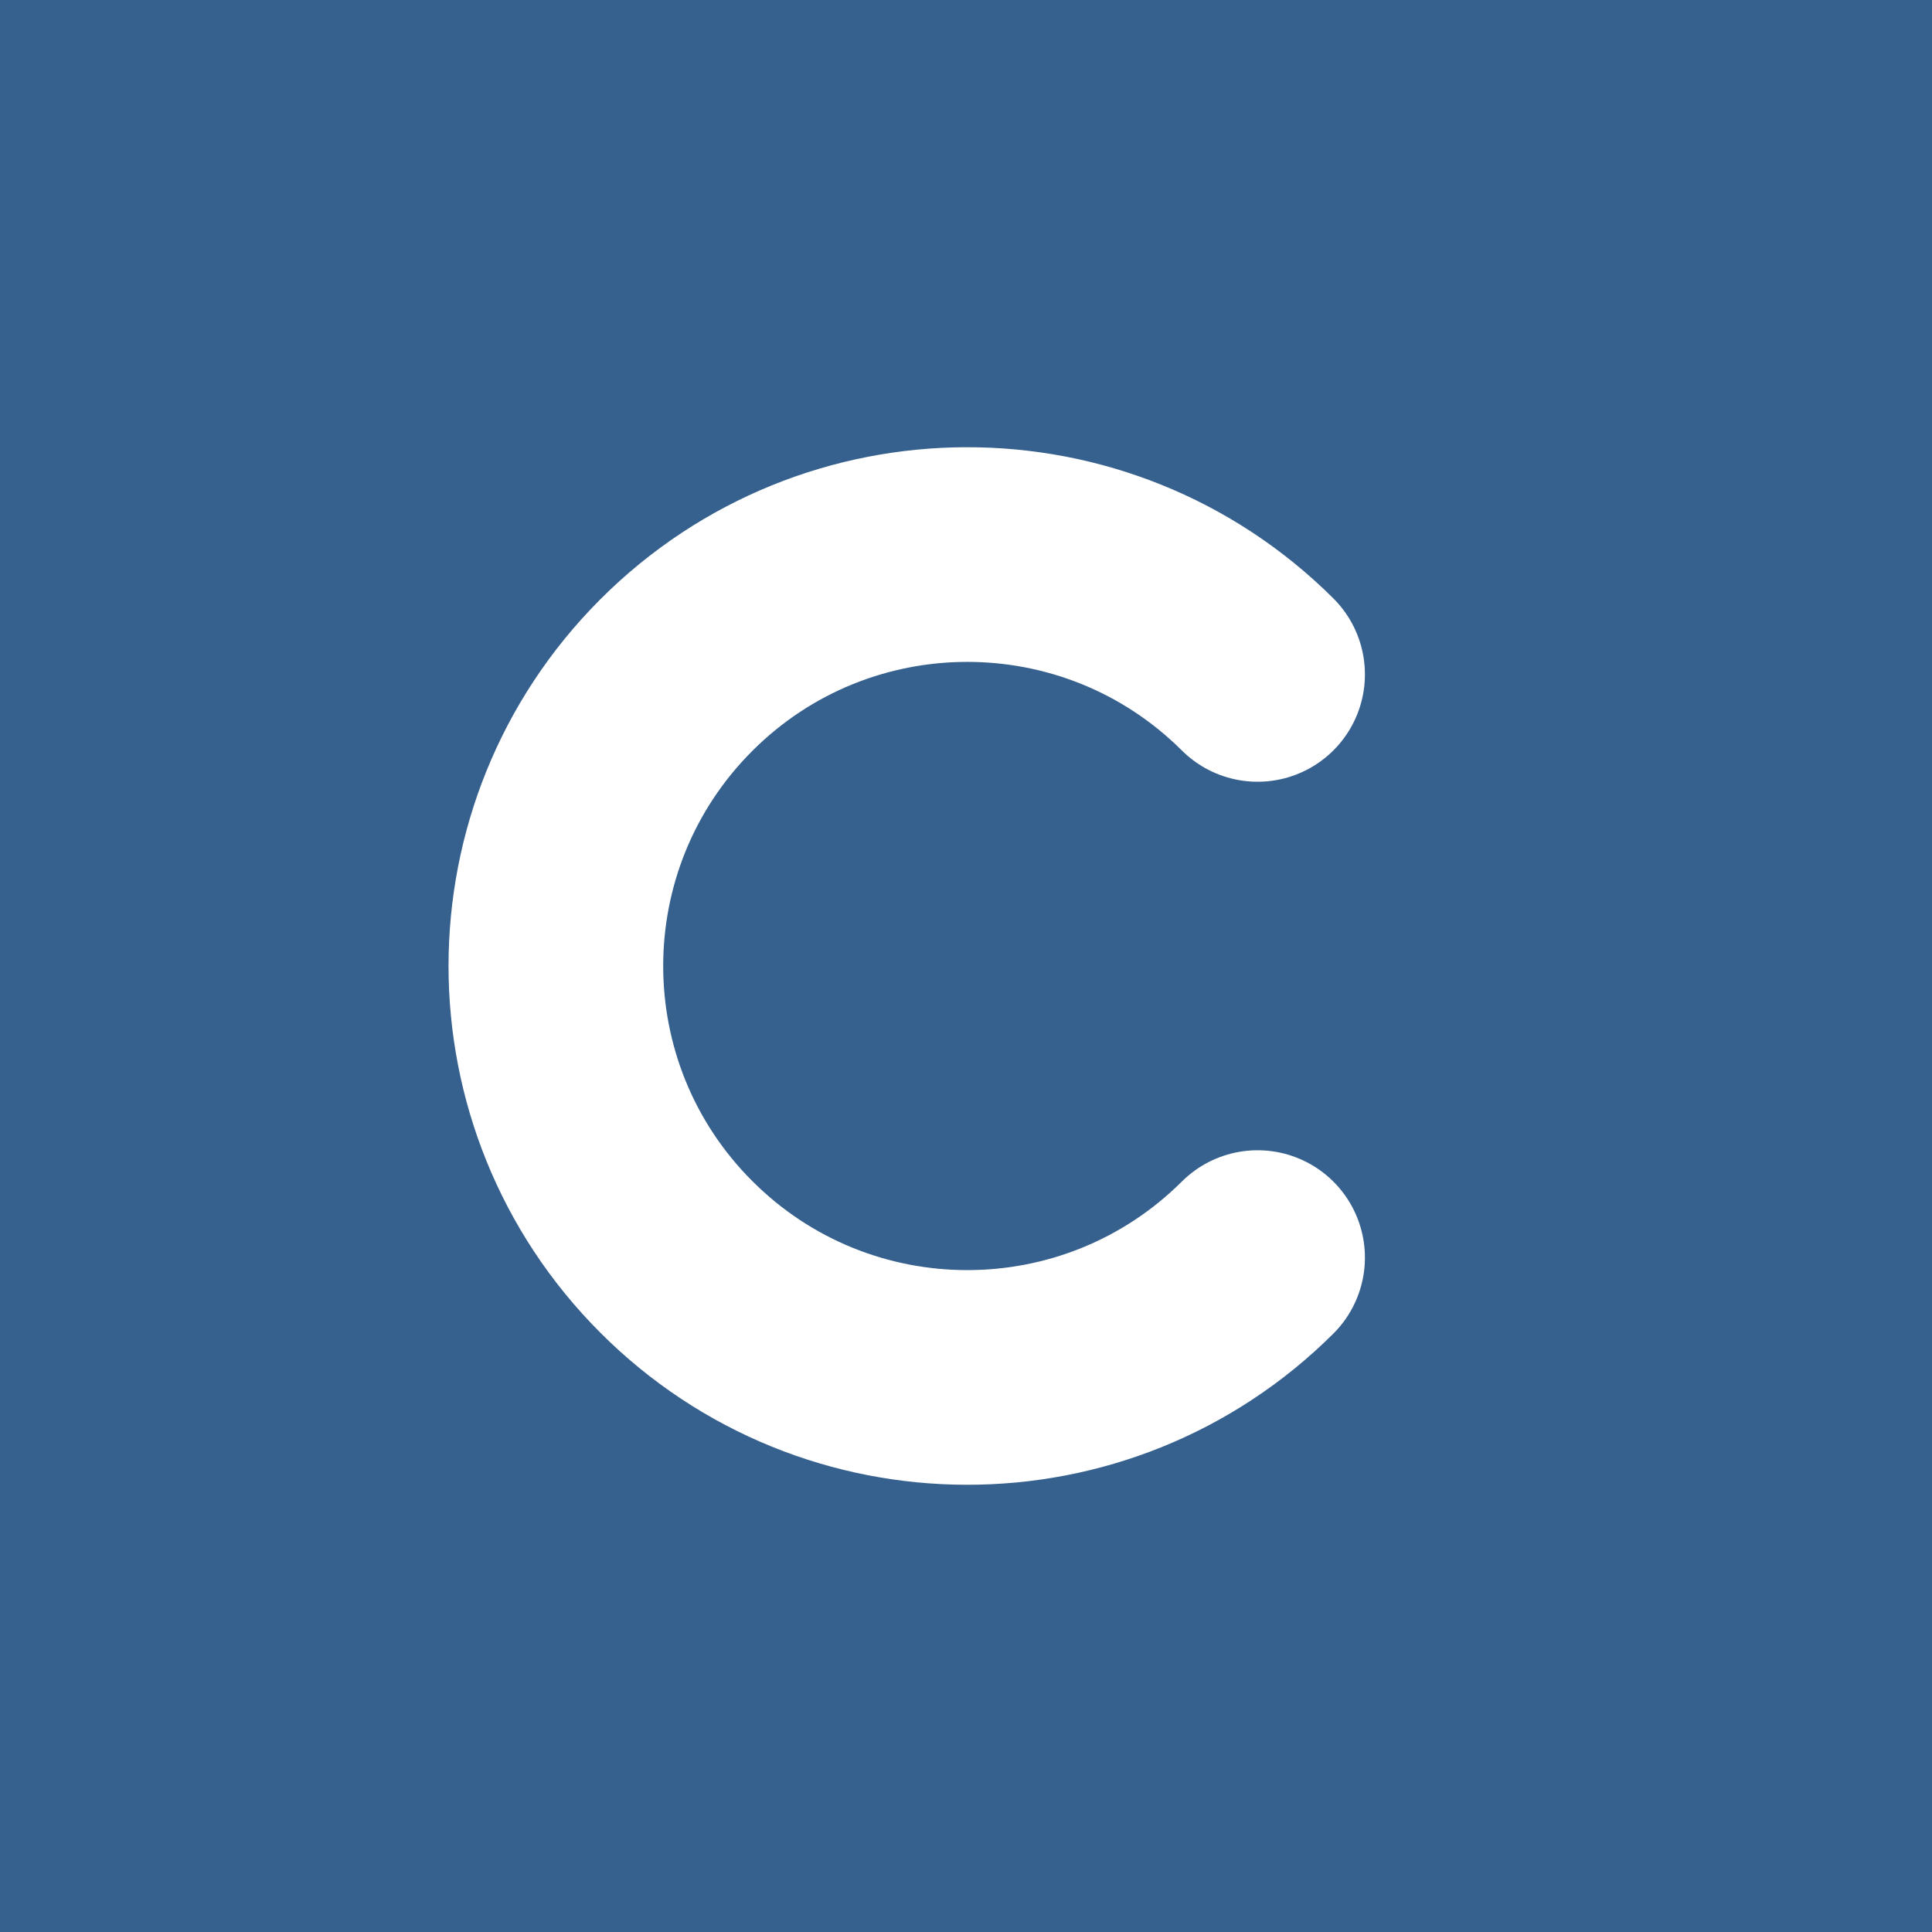
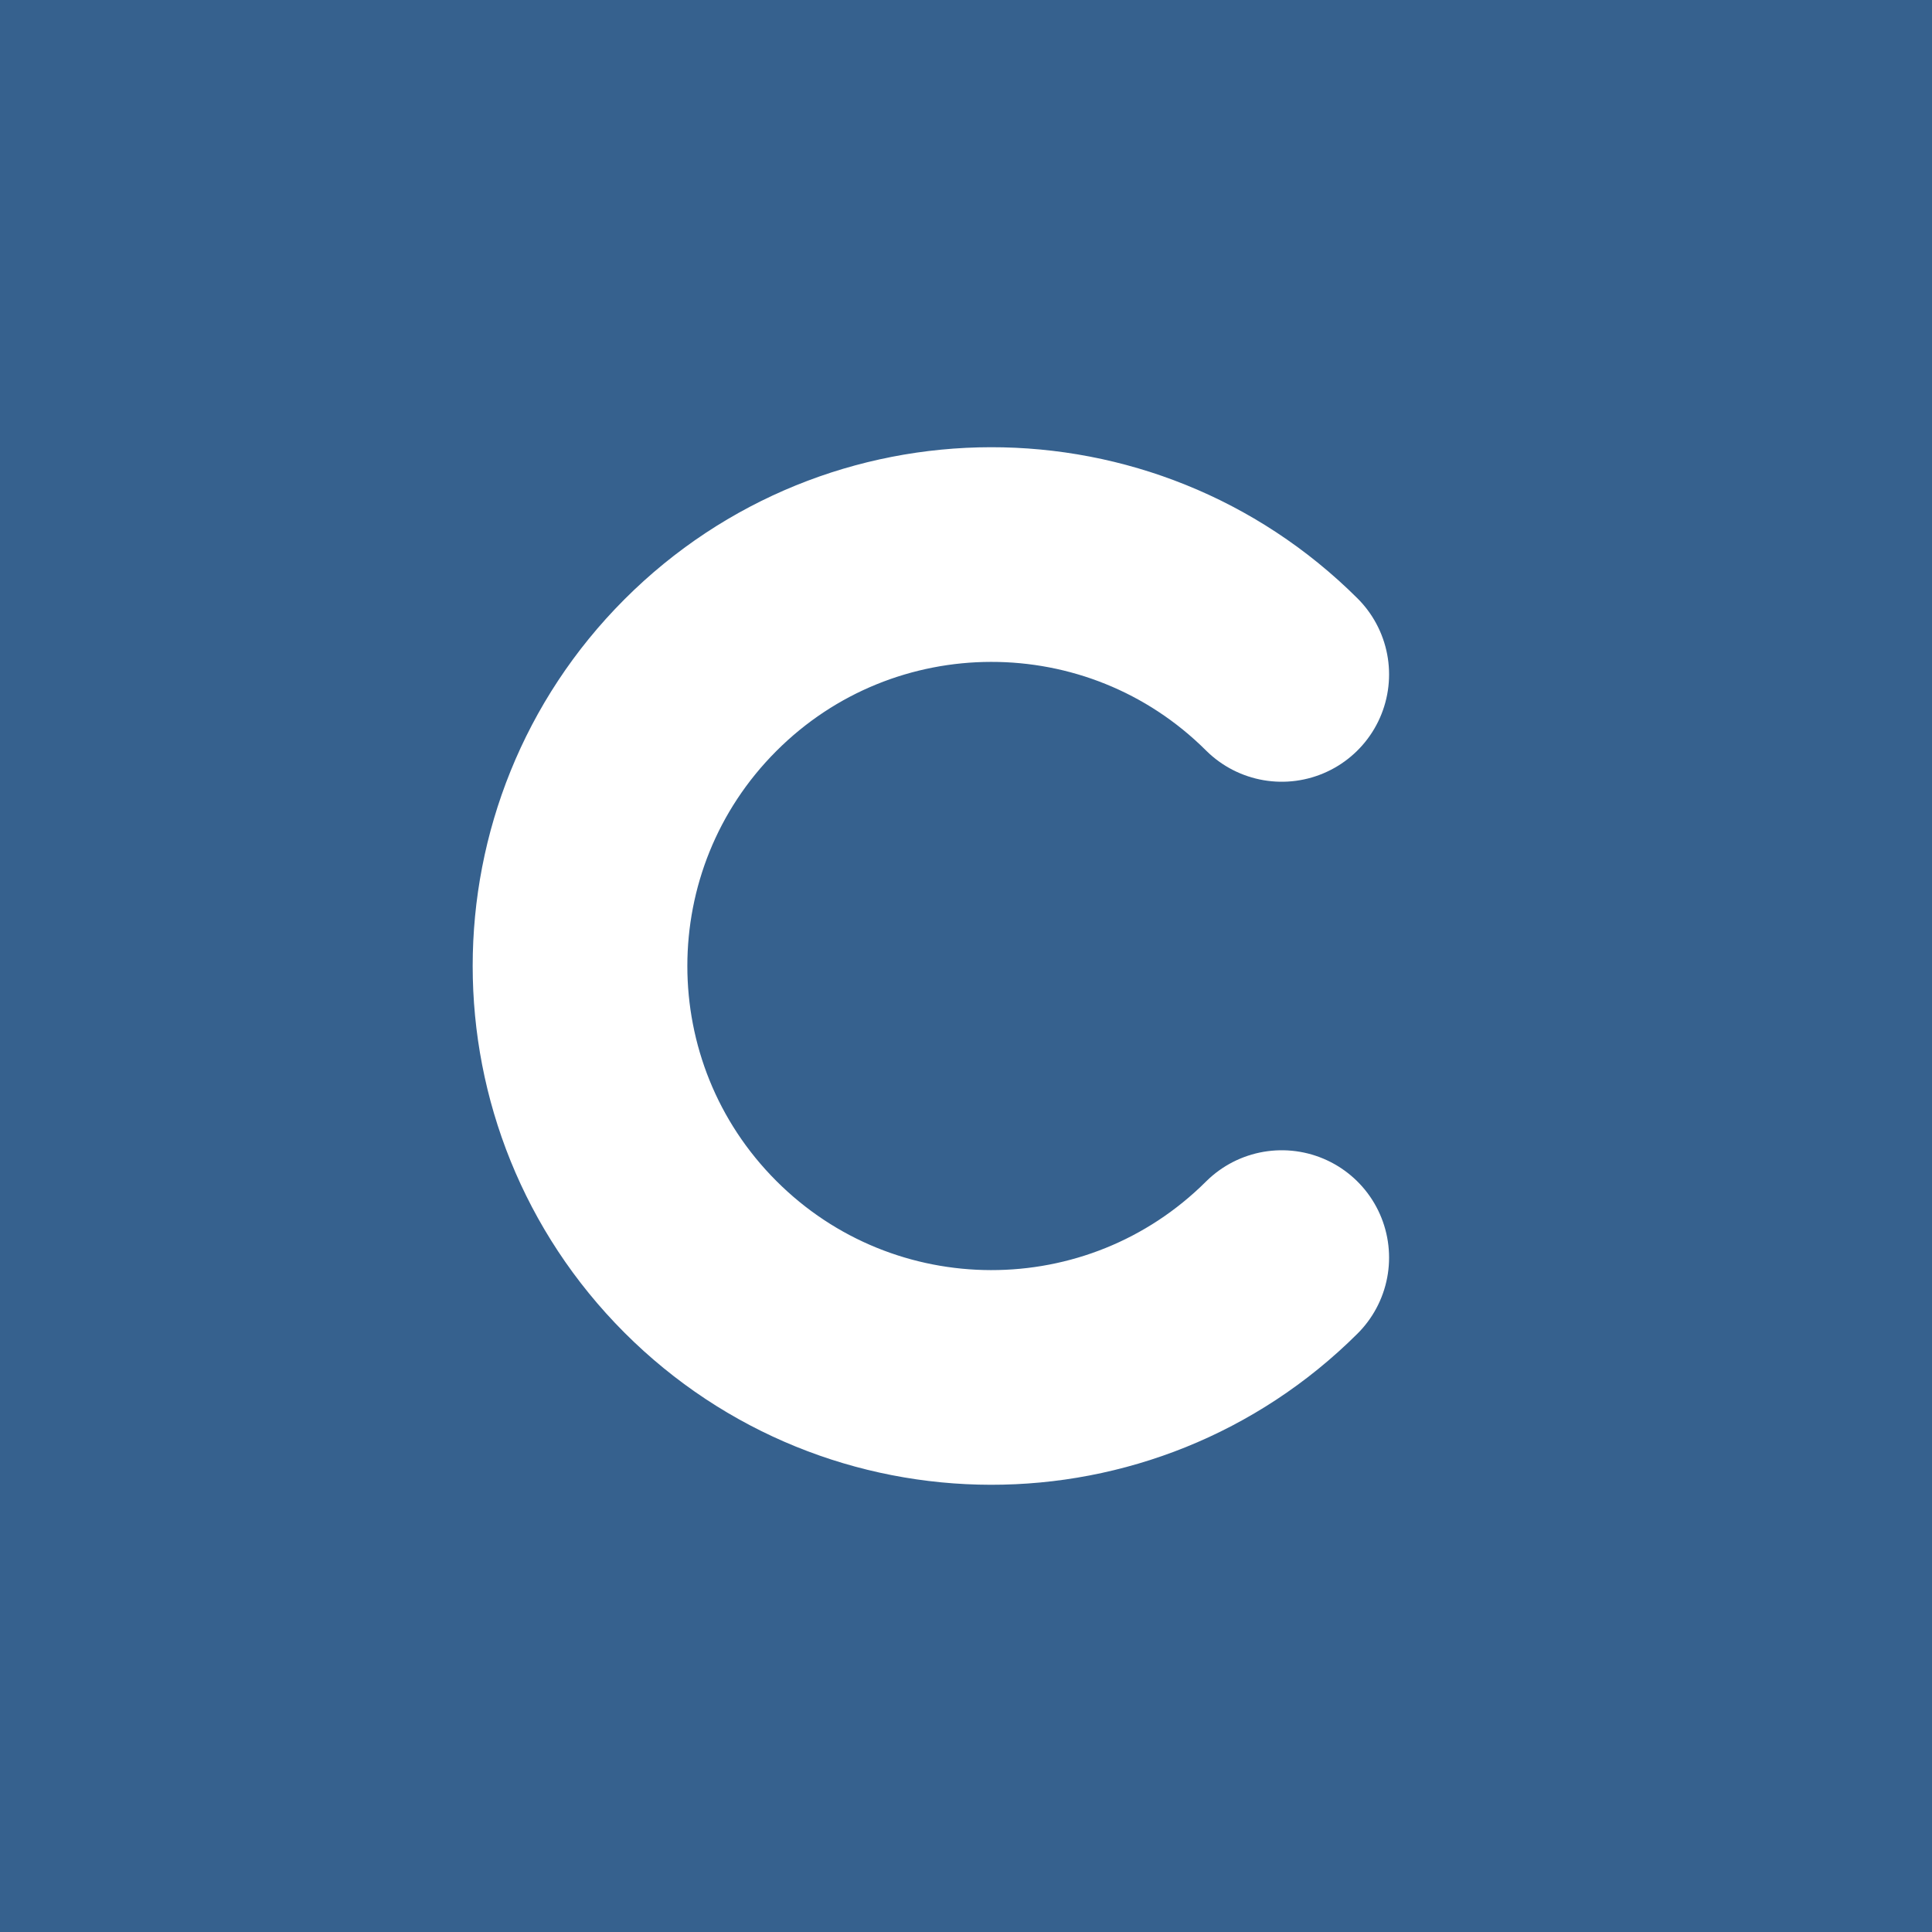
<svg xmlns="http://www.w3.org/2000/svg" viewBox="0 0 108 108">
  <rect width="108" height="108" fill="#36618e" />
-   <path d="M70.3 37.7 A23 23 0 1 0 70.3 70.3" fill="none" stroke="#ffffff" stroke-width="12" stroke-linecap="round" />
+   <path d="M71.65 37.7 A23 23 0 1 0 71.65 70.3" fill="none" stroke="#ffffff" stroke-width="12" stroke-linecap="round" />
</svg>
